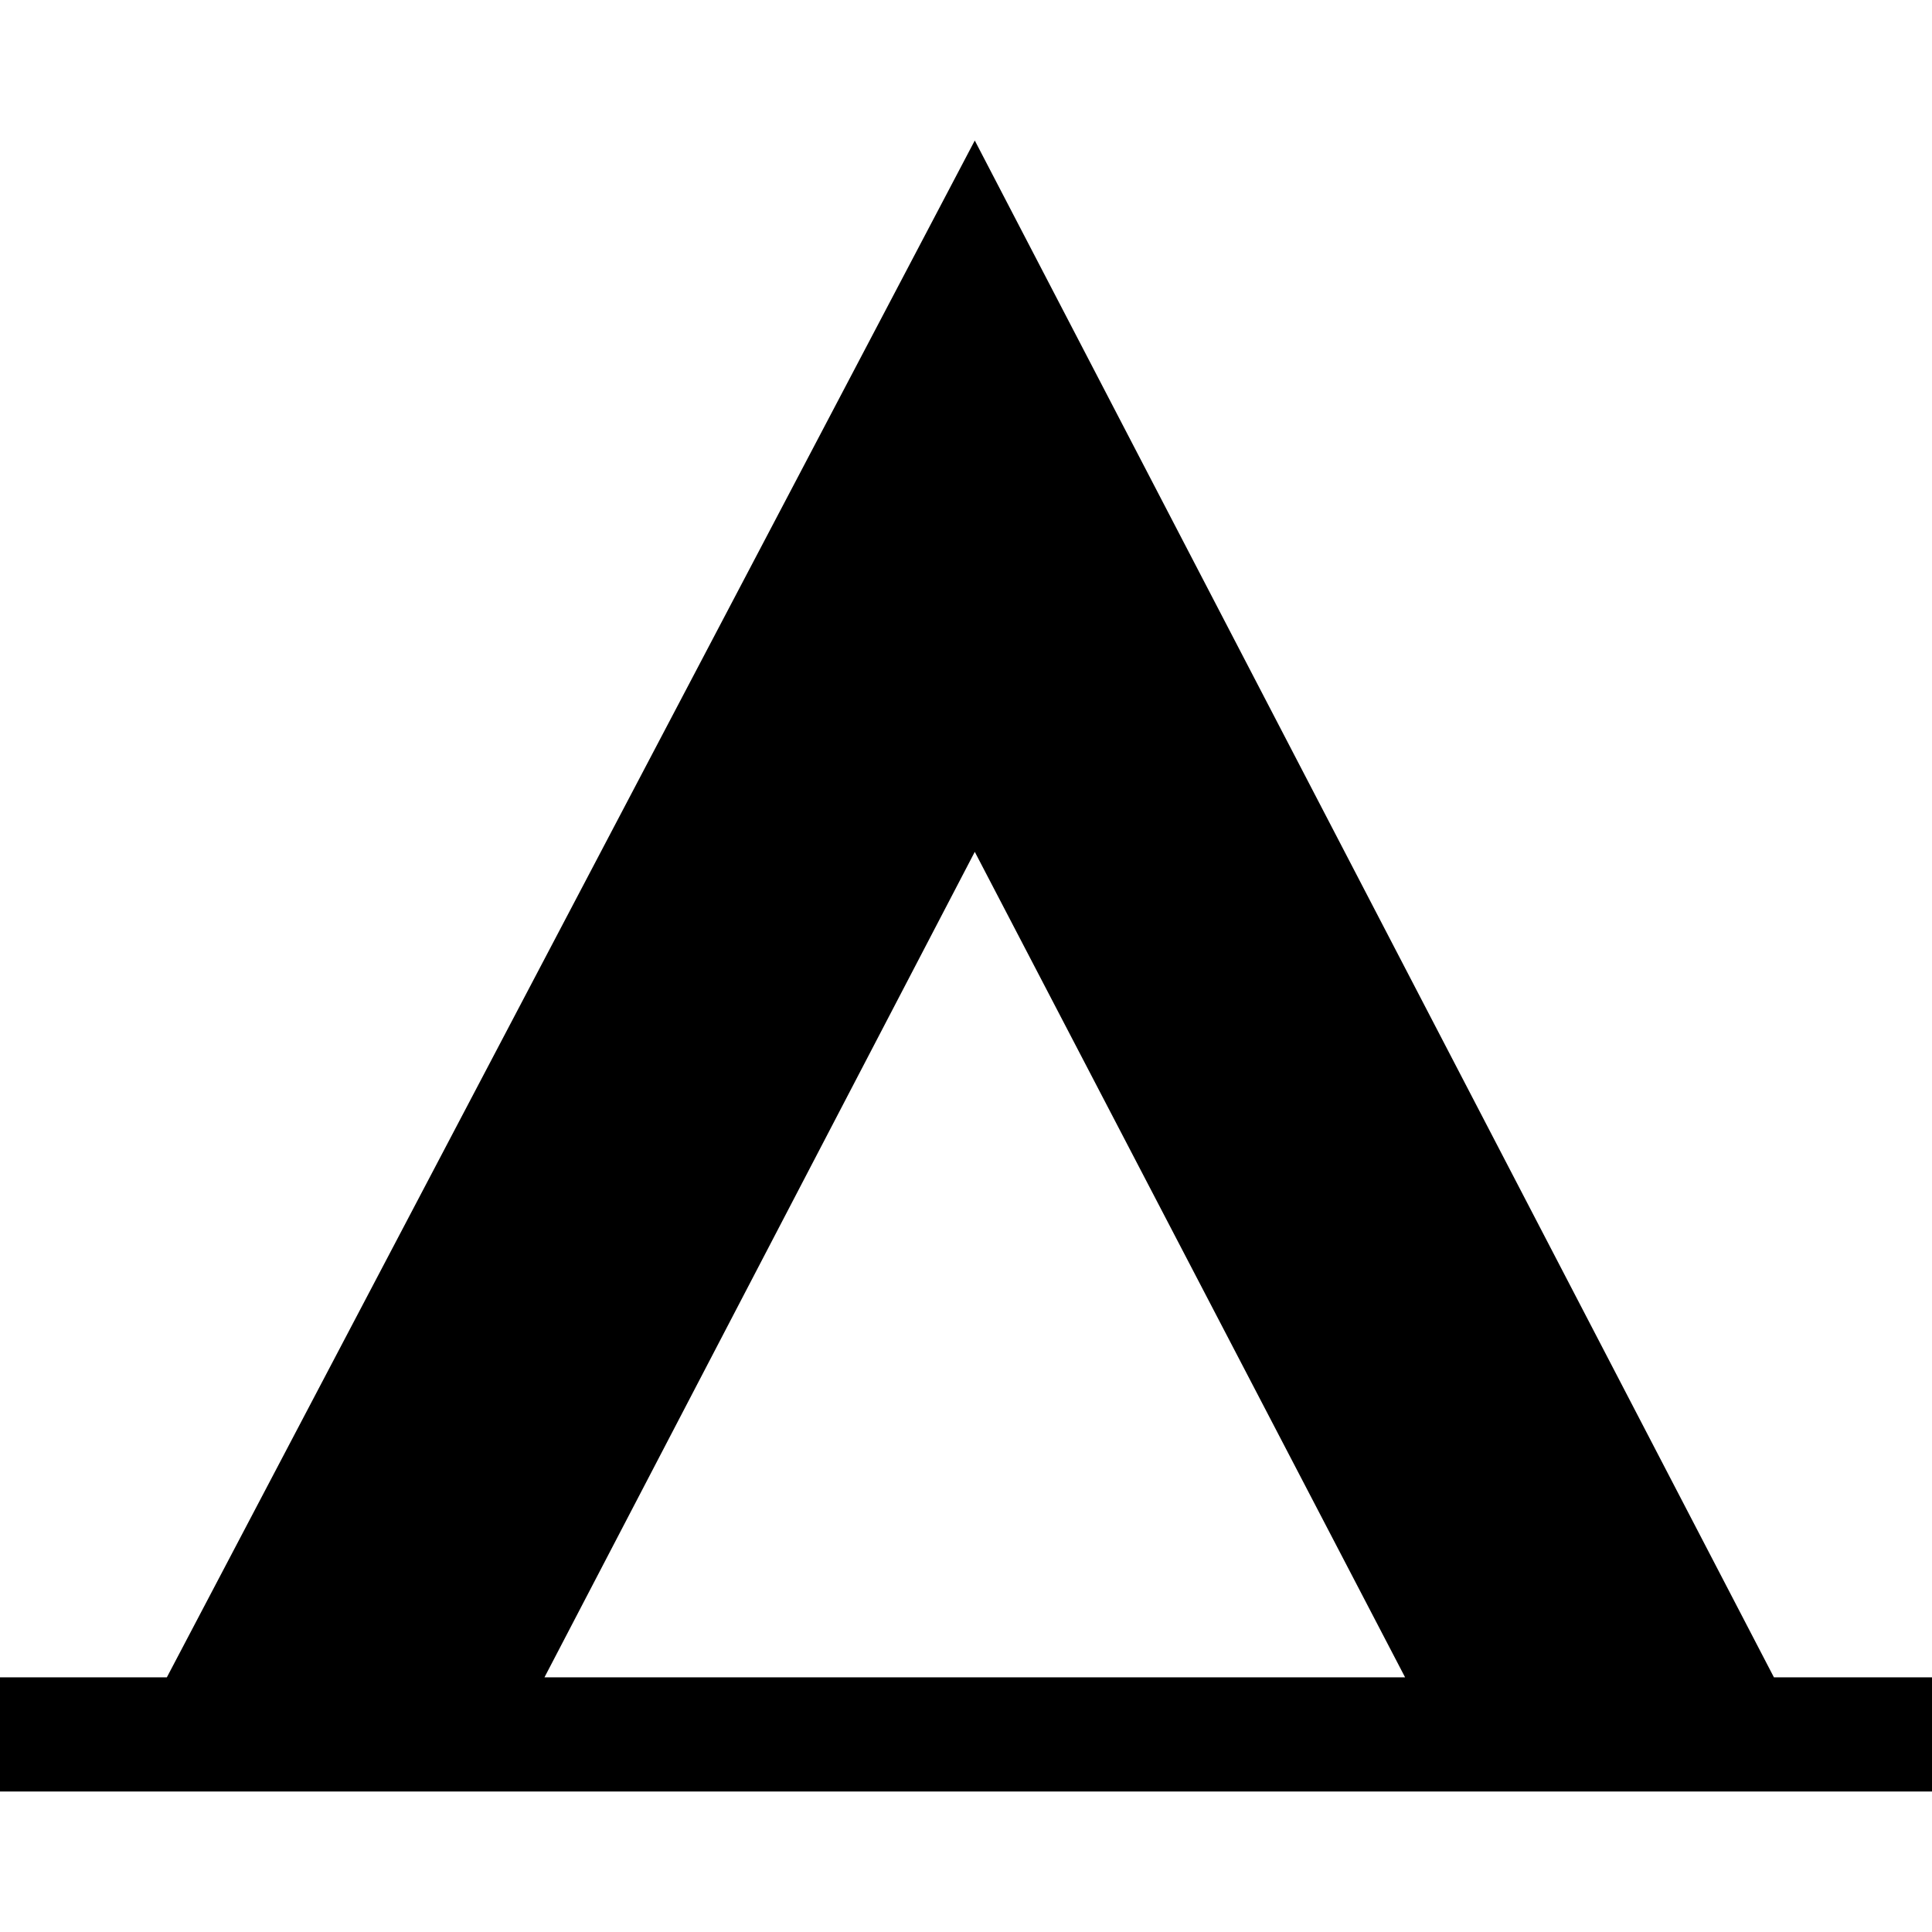
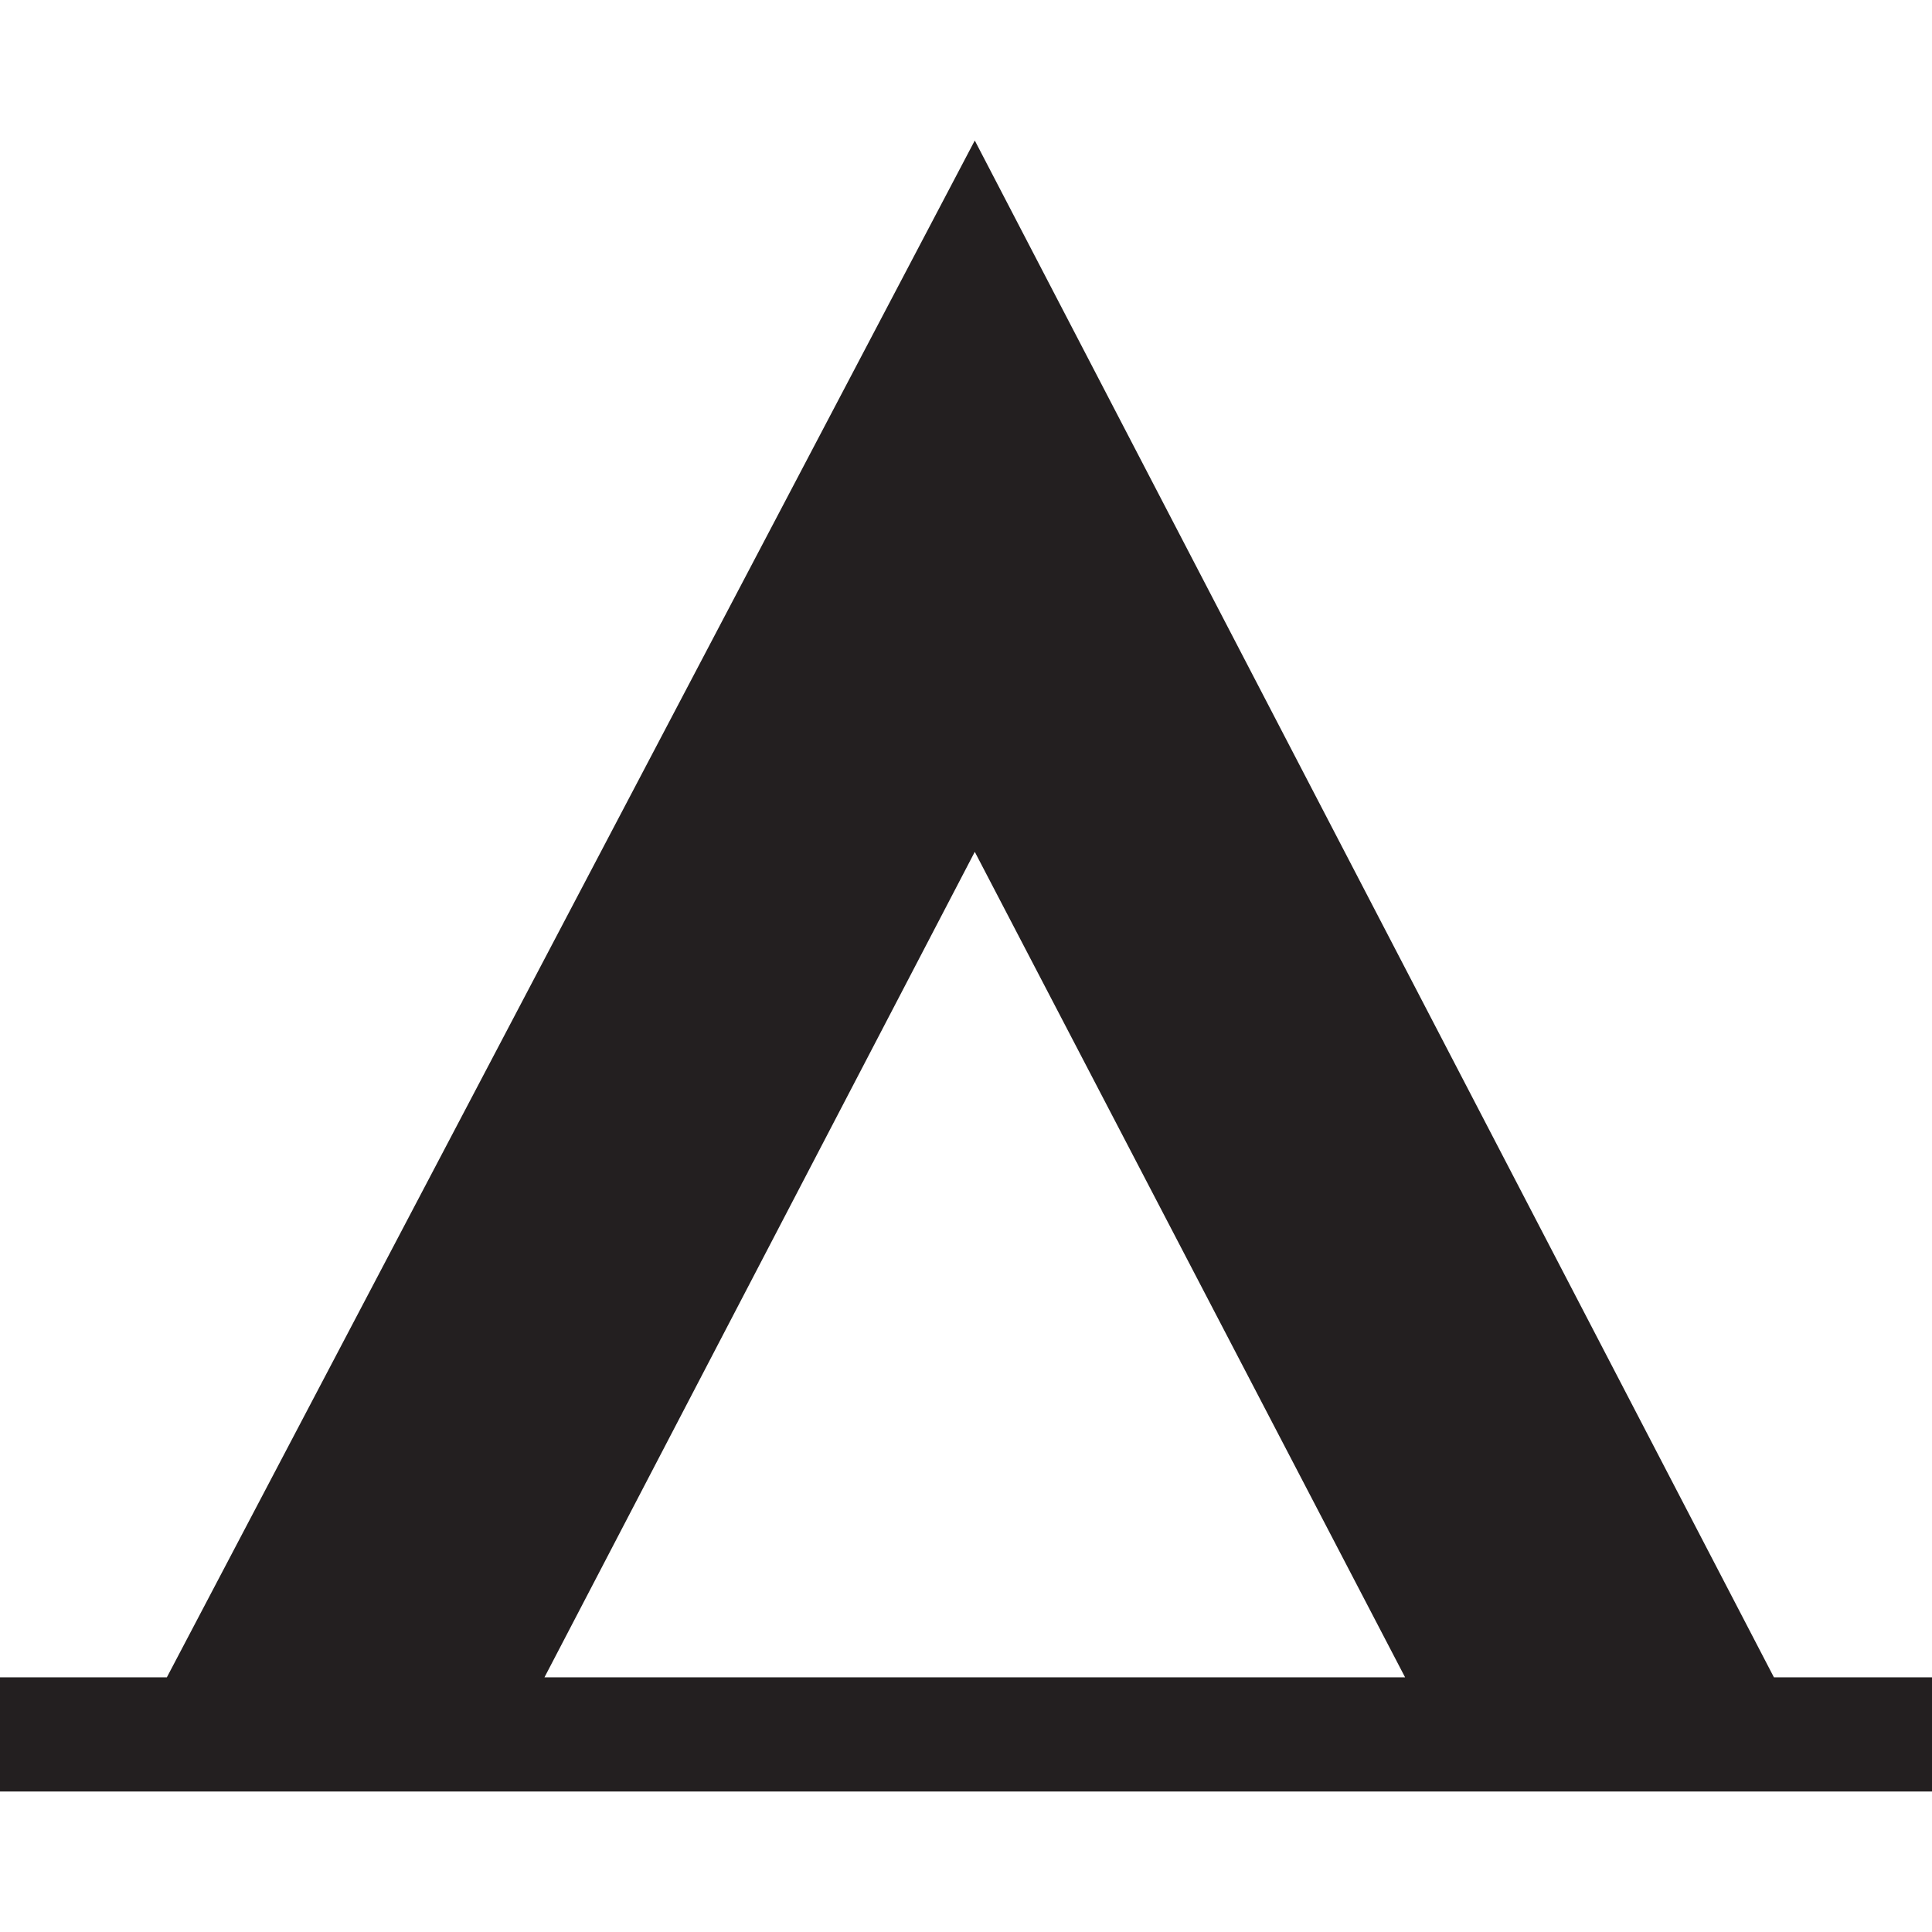
- <svg xmlns="http://www.w3.org/2000/svg" version="1.1" id="Icons" x="0px" y="0px" viewBox="0 0 22 22" enable-background="new 0 0 22 22" xml:space="preserve">
-   <path d="M6.2,19.1l4.9-9.4l4.9,9.4H6.2z M20.2,19.1L11.1,1.6L1.9,19.1H0v1.3h22v-1.3H20.2z" />
+ <svg xmlns="http://www.w3.org/2000/svg" version="1.1" id="Icons" x="0px" y="0px" width="22px" height="22px" viewBox="0 0 22 22" enable-background="new 0 0 22 22" xml:space="preserve">
+   <path fill="#231F20" d="M6.2,19.1l4.9-9.4l4.9,9.4H6.2z M20.2,19.1L11.1,1.6L1.9,19.1H0v1.3h22v-1.3H20.2z" />
</svg>
